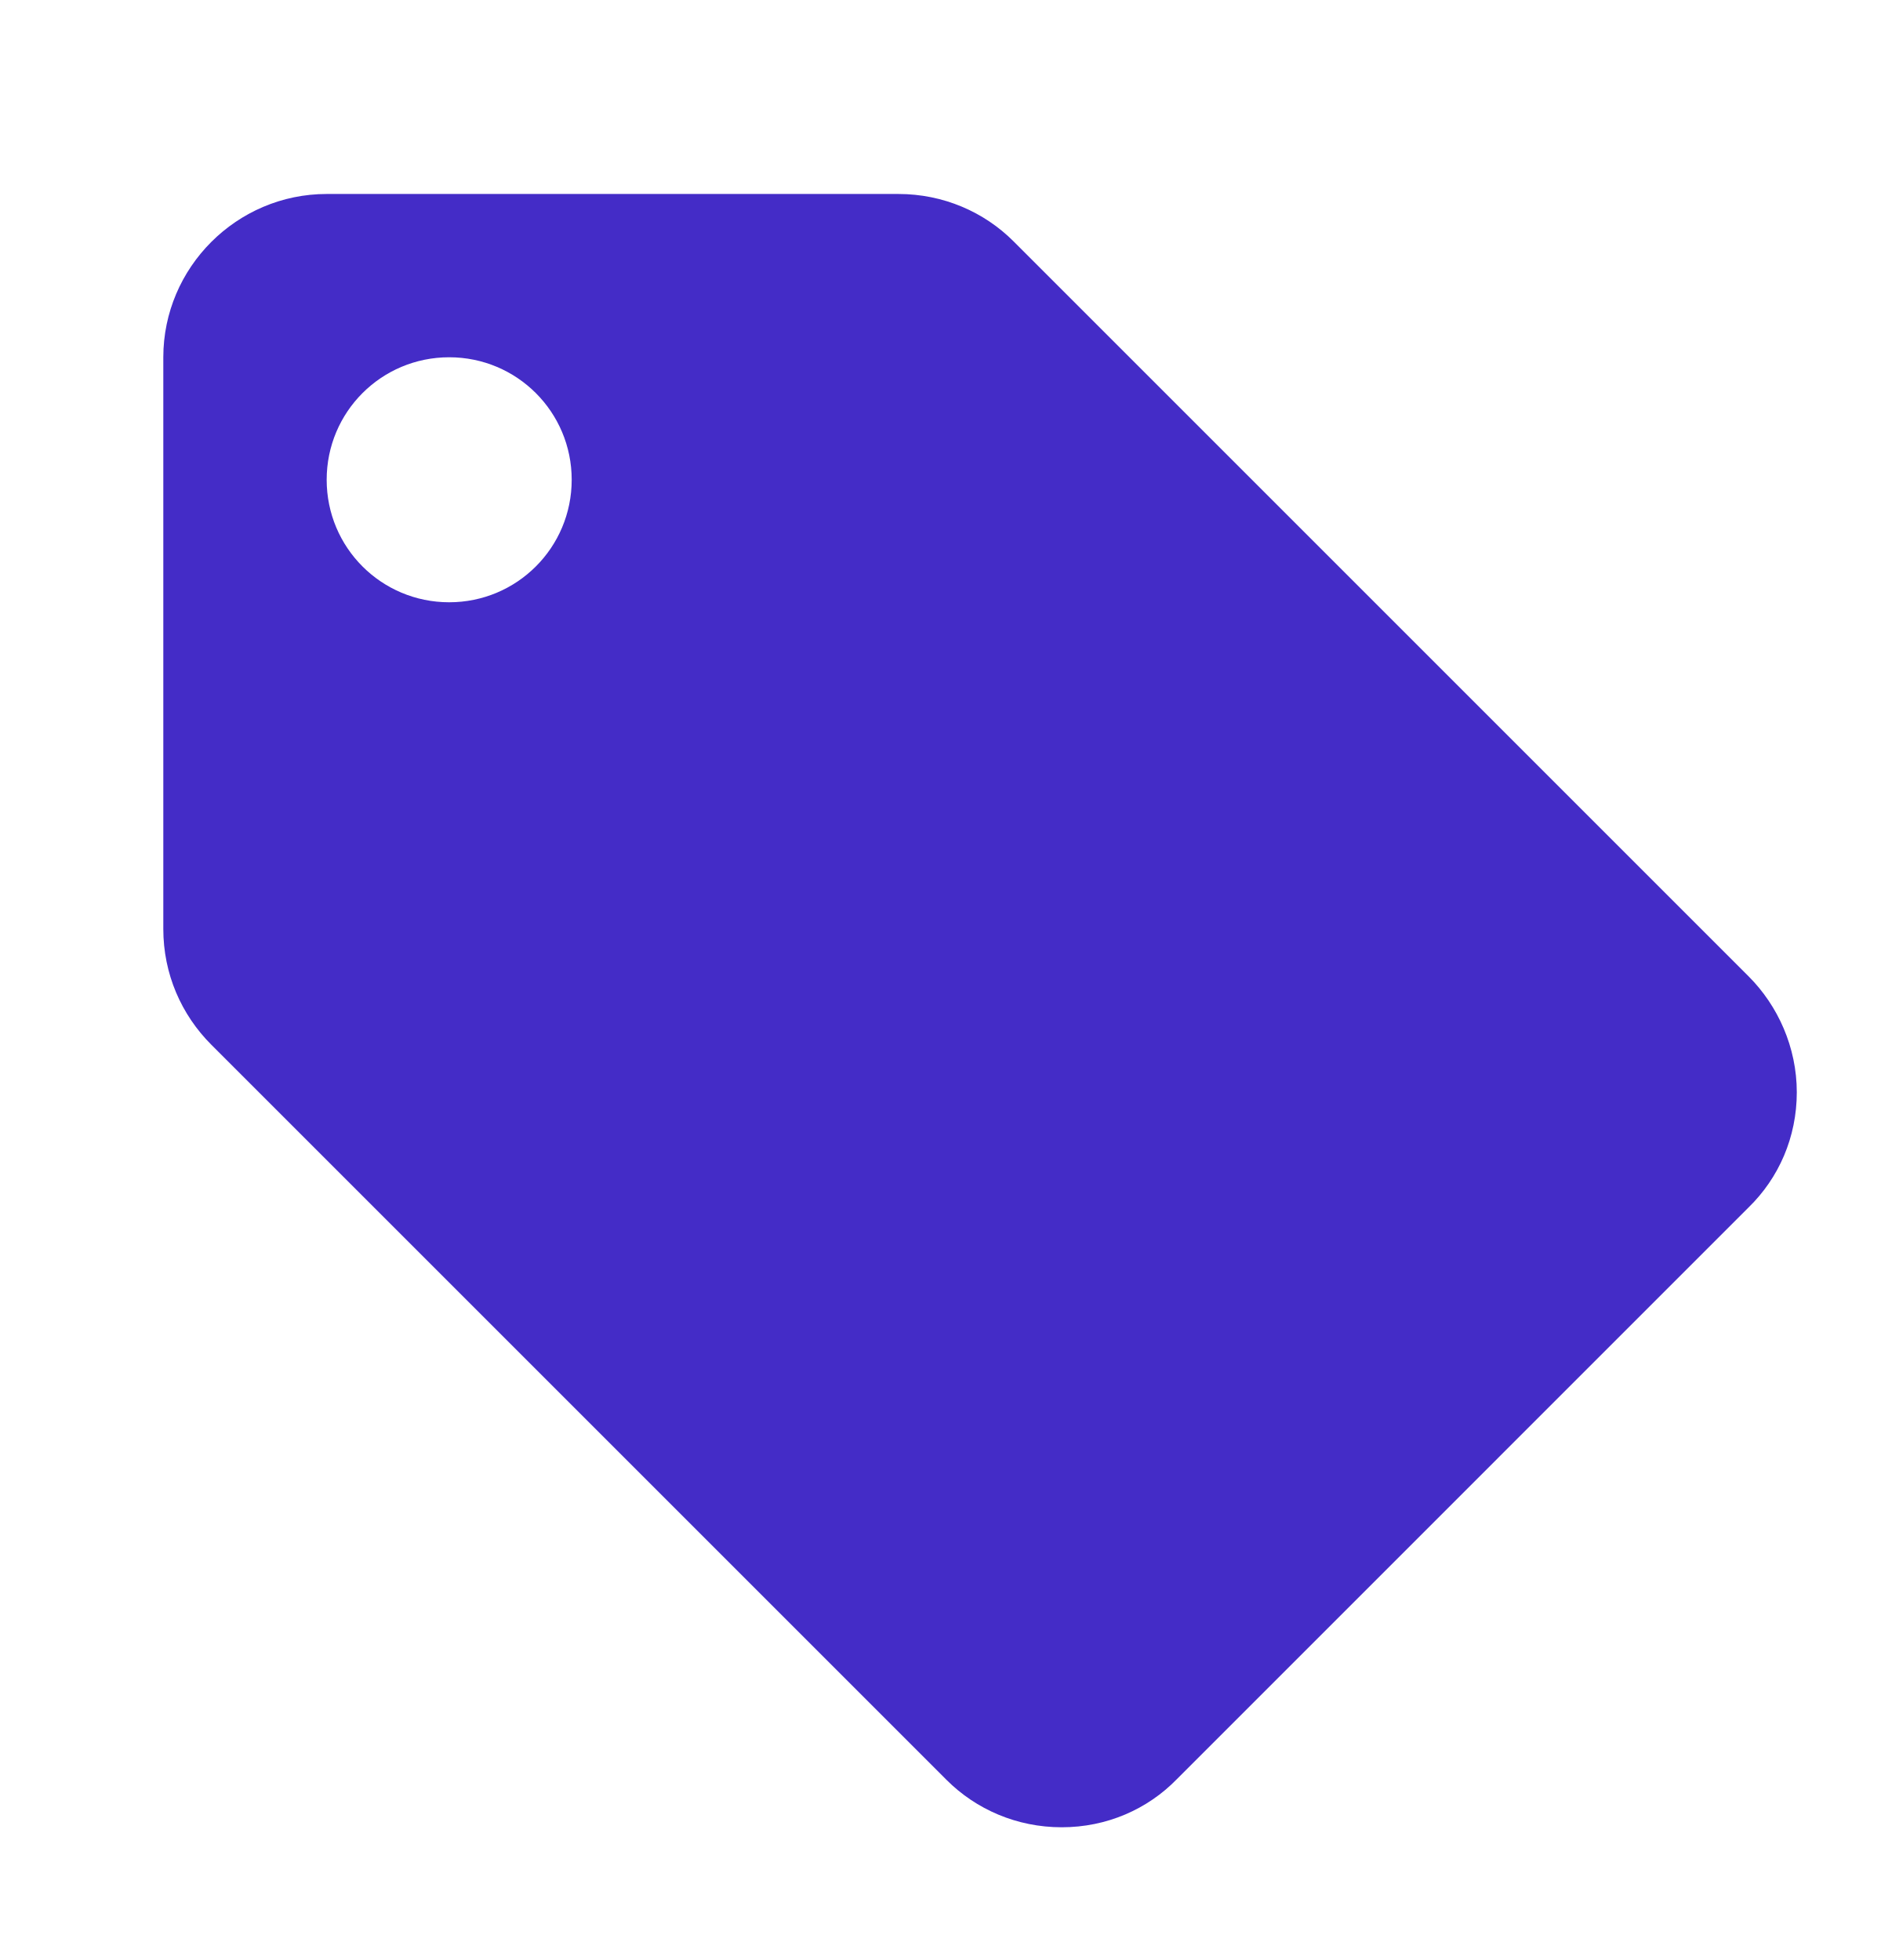
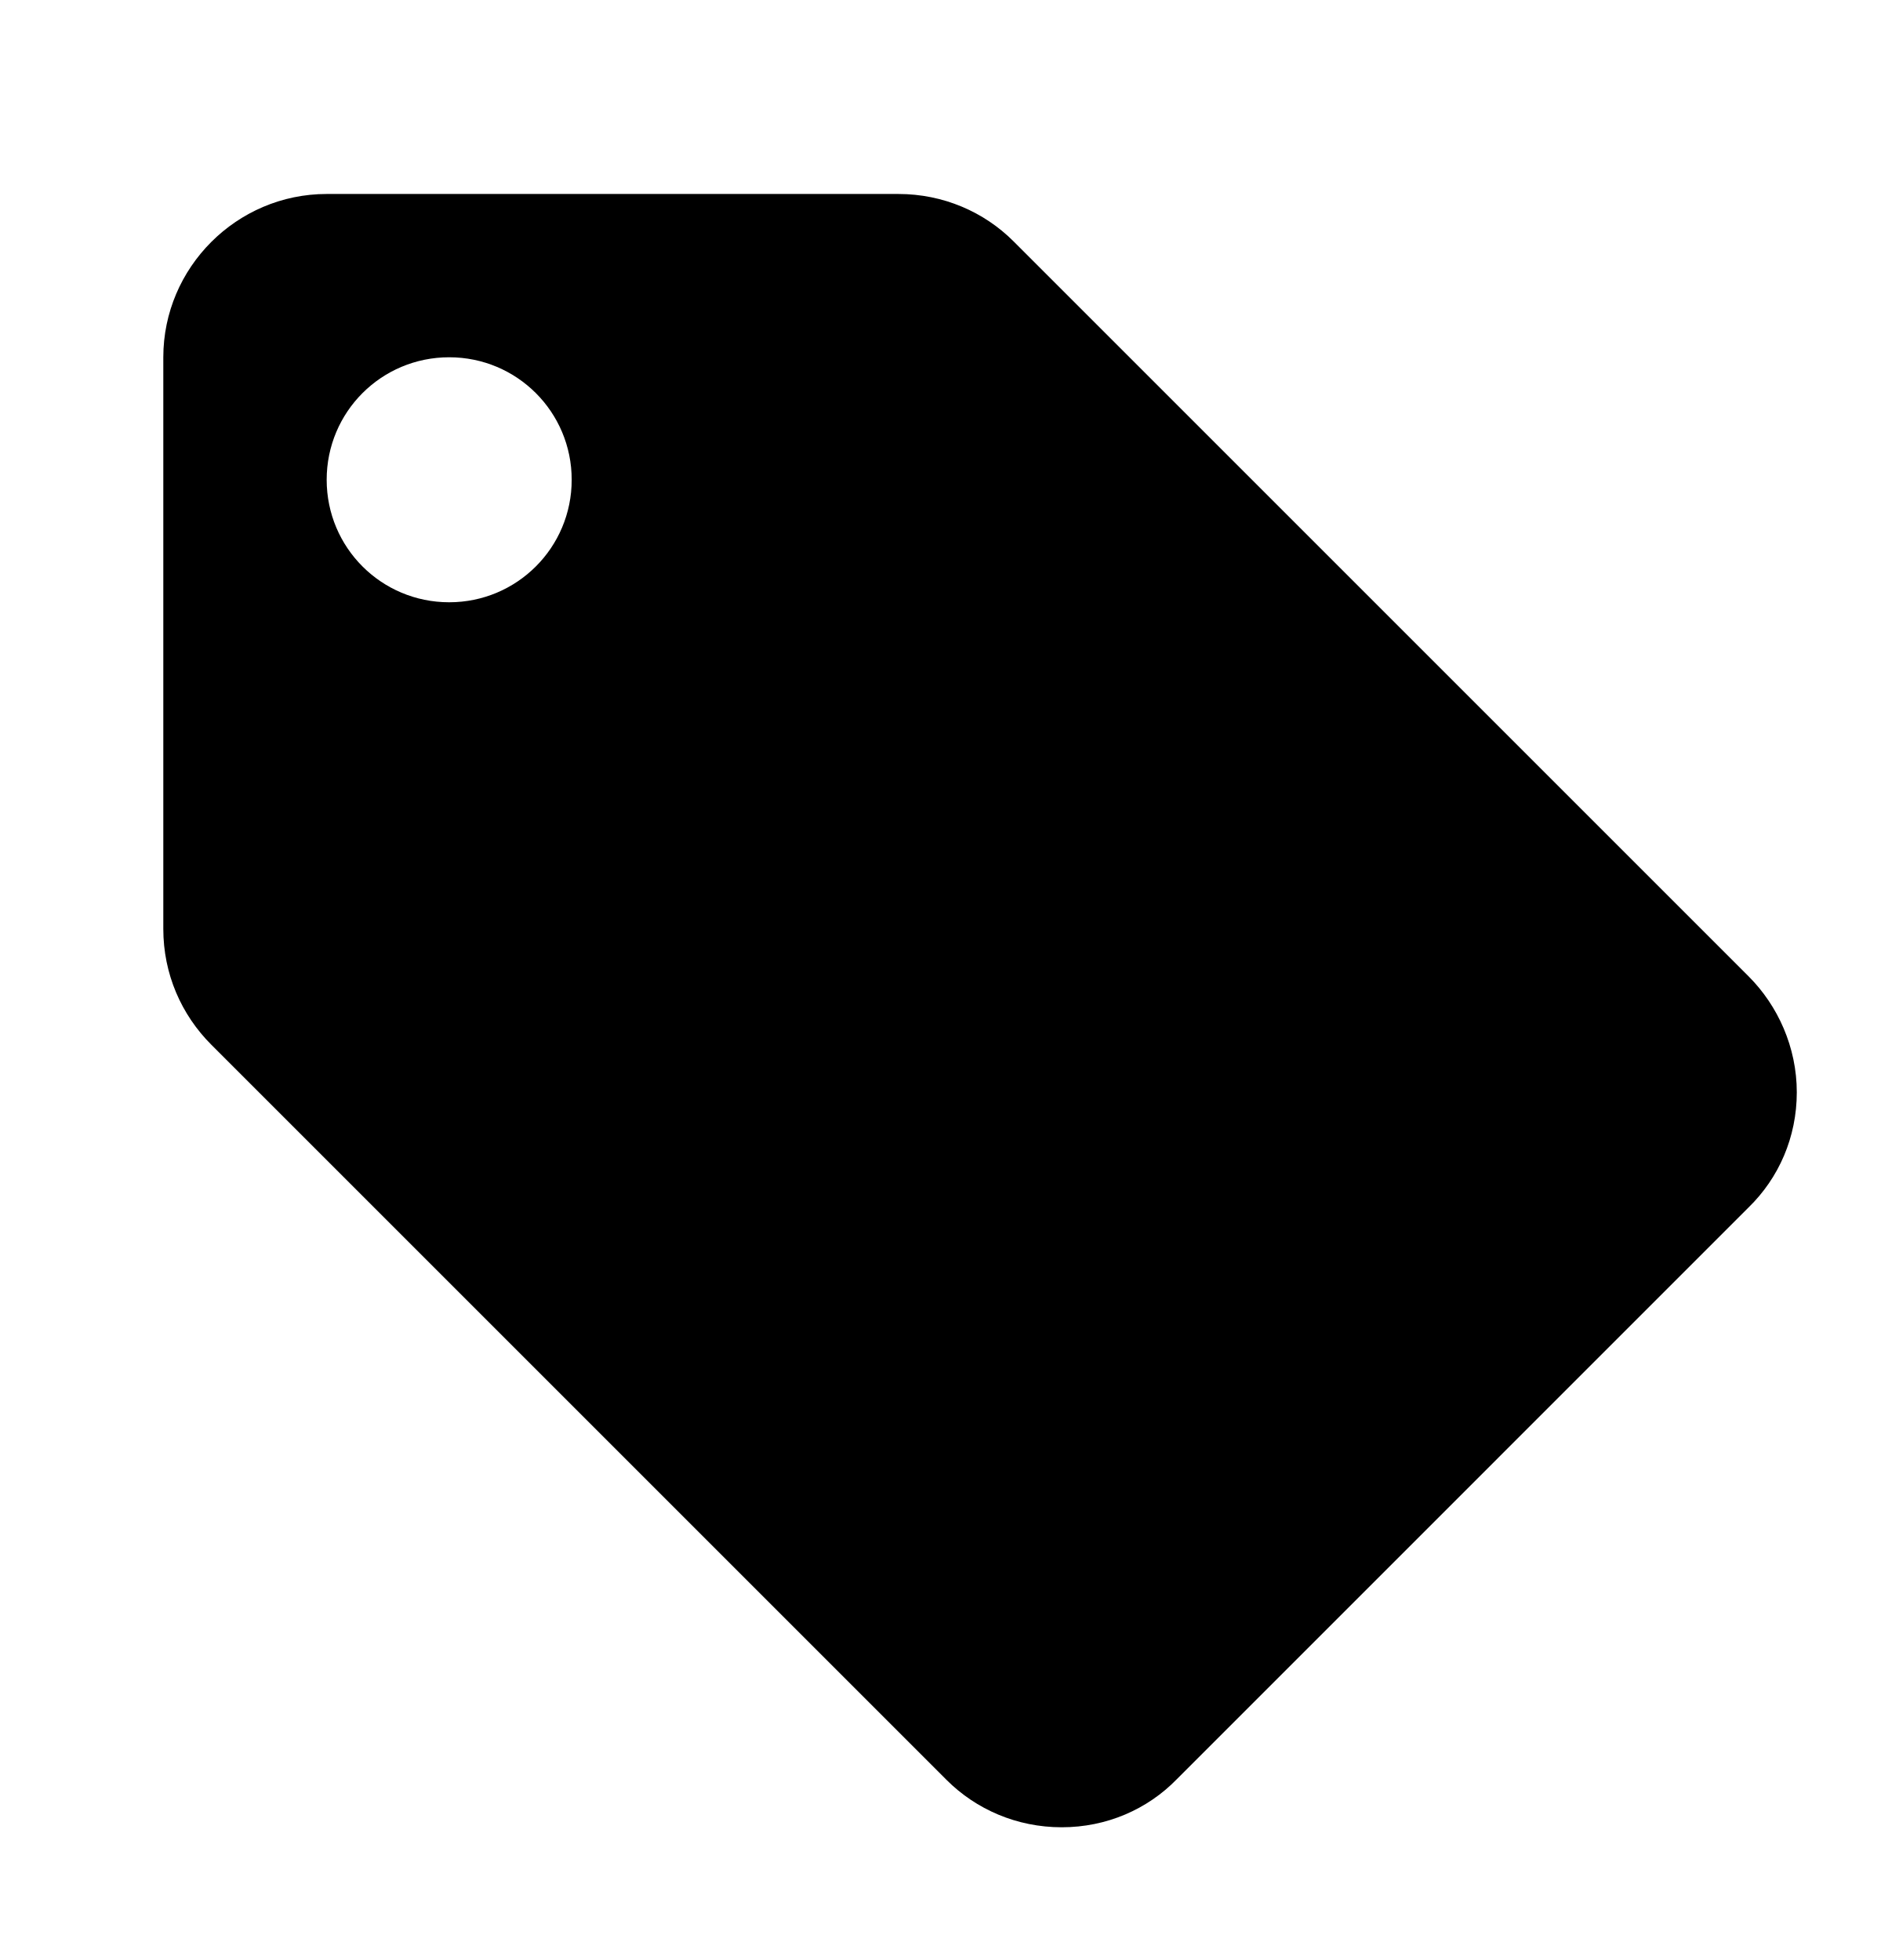
<svg xmlns="http://www.w3.org/2000/svg" width="31" height="32" viewBox="0 0 31 32" fill="none">
-   <path fill-rule="evenodd" clip-rule="evenodd" d="M16.546 3.94L28.546 15.94C29.026 16.42 29.333 17.1 29.333 17.833C29.333 18.567 29.039 19.233 28.546 19.713L19.213 29.047C18.733 29.54 18.066 29.833 17.333 29.833C16.599 29.833 15.933 29.54 15.453 29.06L3.453 17.06C2.959 16.567 2.666 15.9 2.666 15.166V5.833C2.666 4.367 3.866 3.167 5.333 3.167H14.666C15.399 3.167 16.066 3.46 16.546 3.94ZM5.333 7.833C5.333 8.94 6.226 9.833 7.333 9.833C8.439 9.833 9.333 8.94 9.333 7.833C9.333 6.726 8.439 5.833 7.333 5.833C6.226 5.833 5.333 6.726 5.333 7.833Z" fill="#442CC7" />
+   <path fill-rule="evenodd" clip-rule="evenodd" d="M16.546 3.94L28.546 15.94C29.026 16.42 29.333 17.1 29.333 17.833C29.333 18.567 29.039 19.233 28.546 19.713L19.213 29.047C18.733 29.54 18.066 29.833 17.333 29.833C16.599 29.833 15.933 29.54 15.453 29.06L3.453 17.06C2.959 16.567 2.666 15.9 2.666 15.166V5.833C2.666 4.367 3.866 3.167 5.333 3.167H14.666C15.399 3.167 16.066 3.46 16.546 3.94ZM5.333 7.833C5.333 8.94 6.226 9.833 7.333 9.833C8.439 9.833 9.333 8.94 9.333 7.833C9.333 6.726 8.439 5.833 7.333 5.833C6.226 5.833 5.333 6.726 5.333 7.833Z" fill="#000000" />
</svg>
